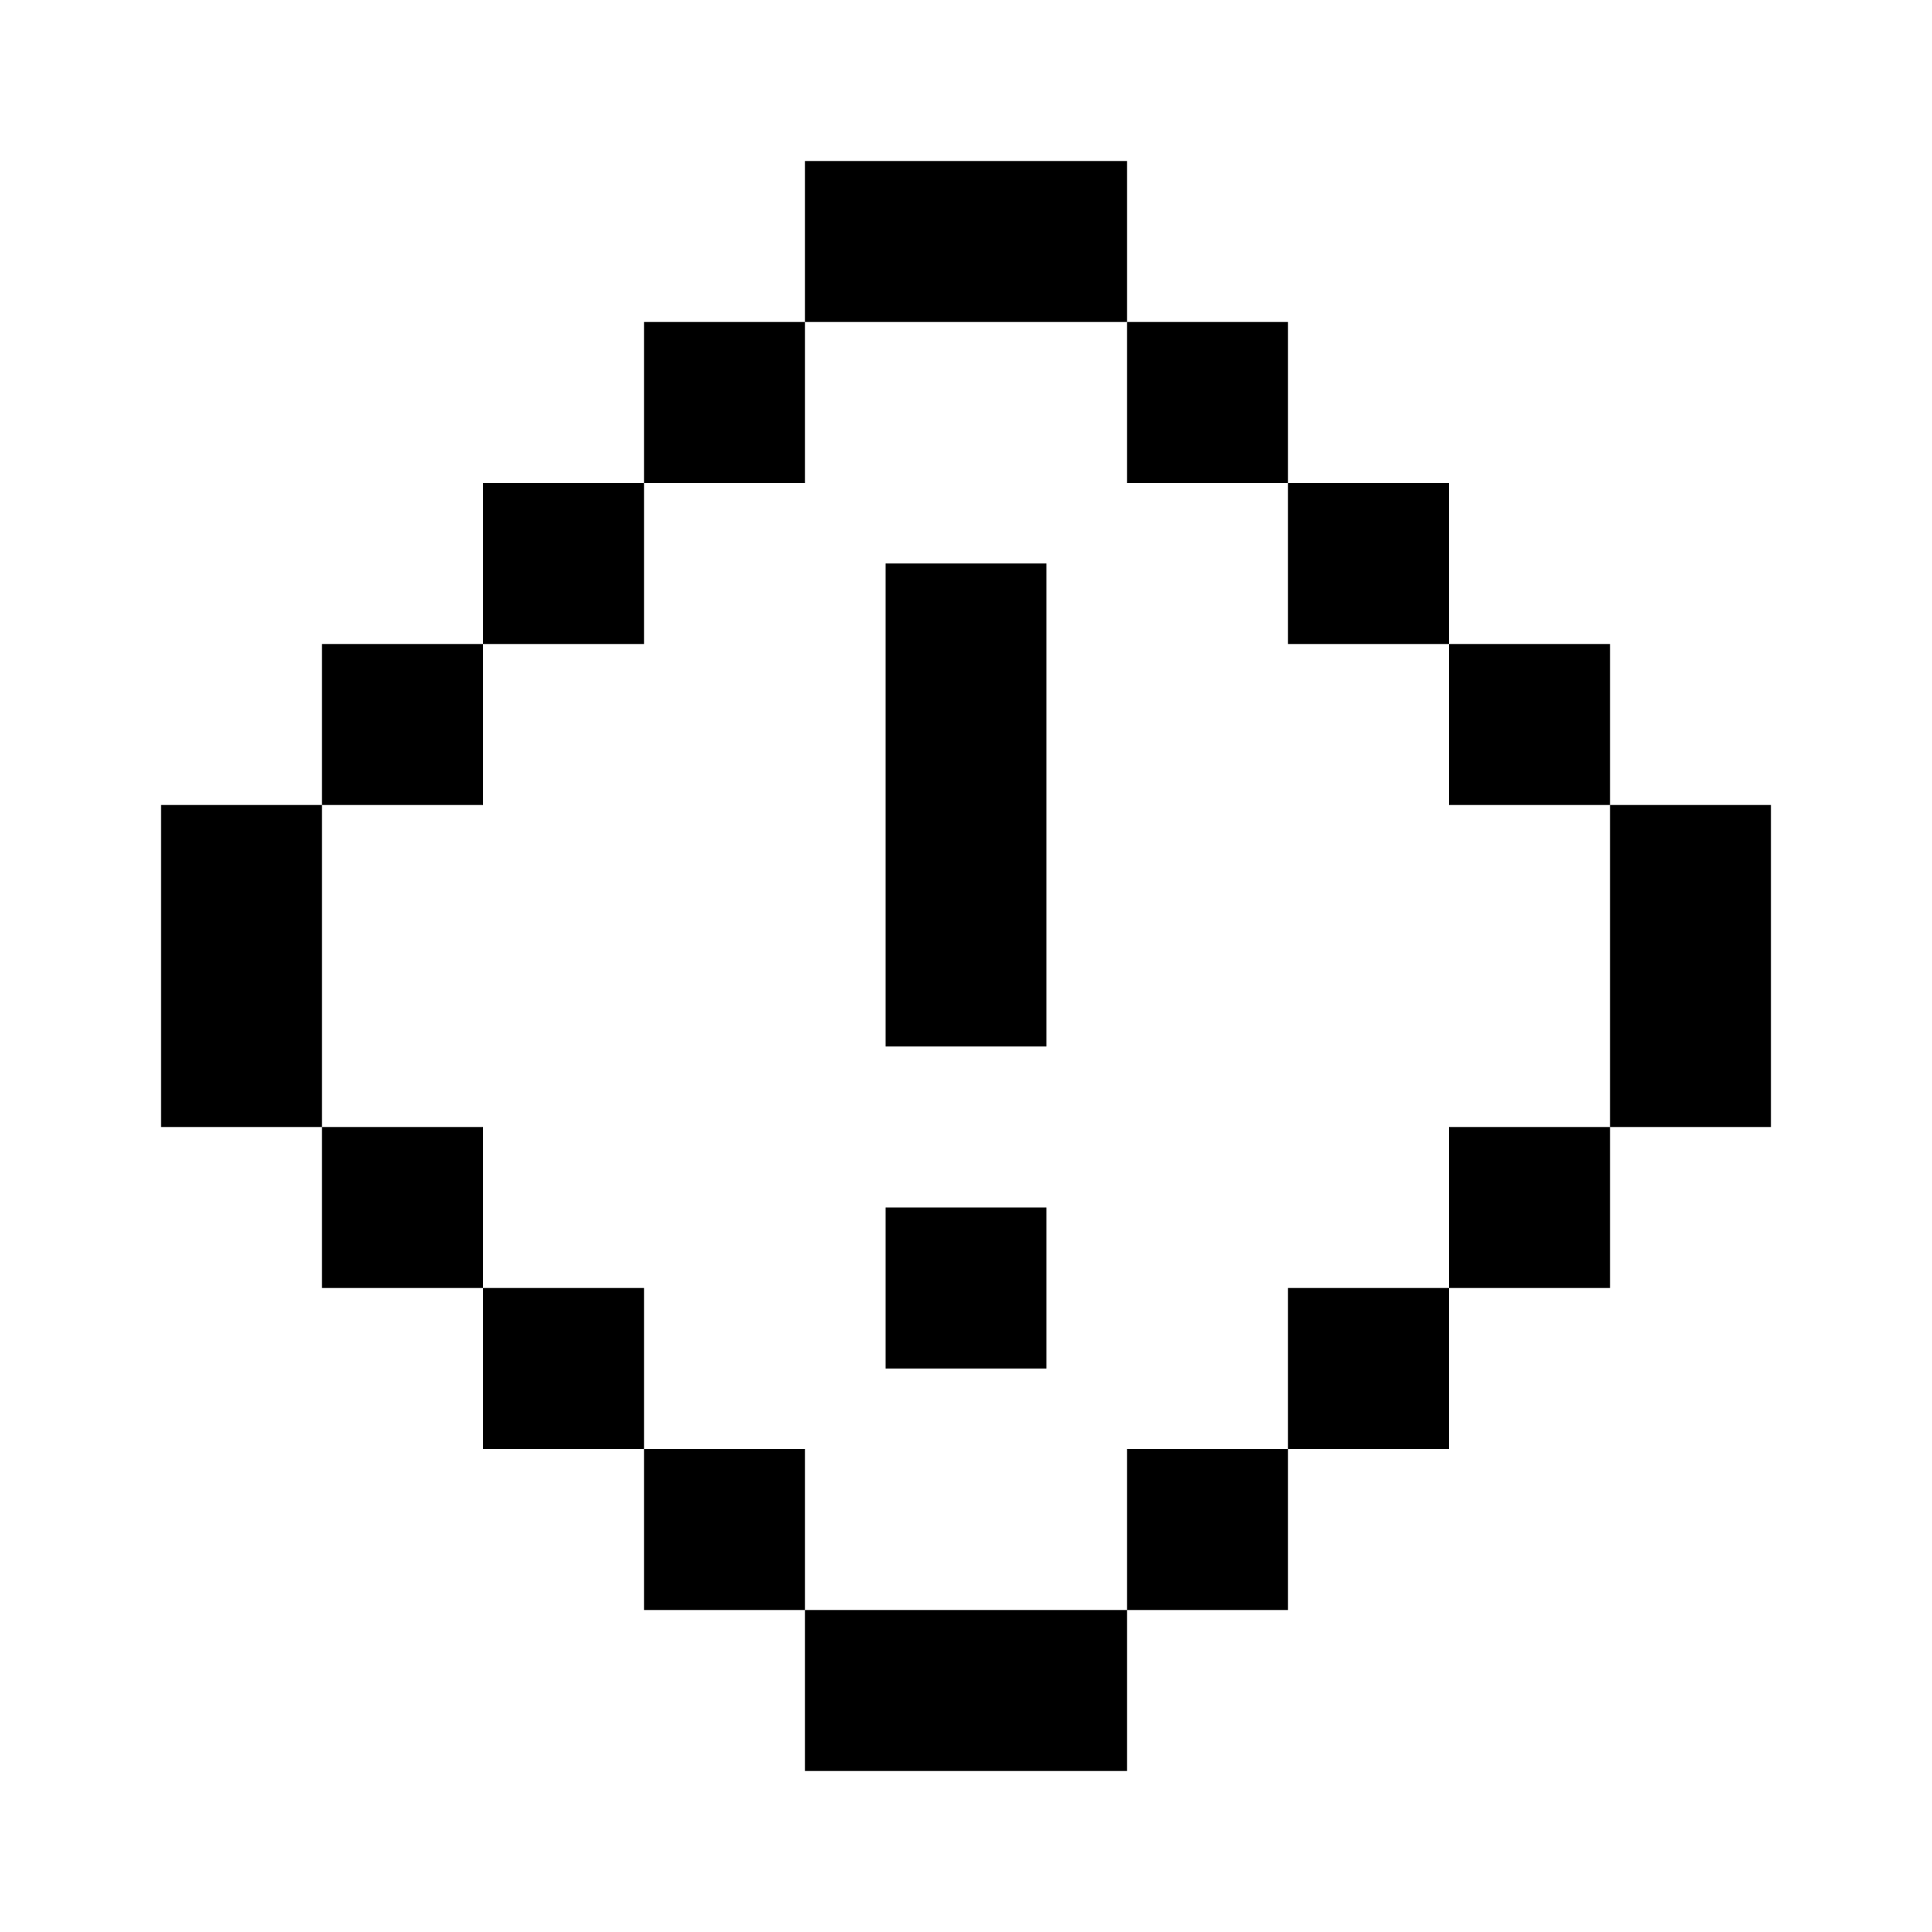
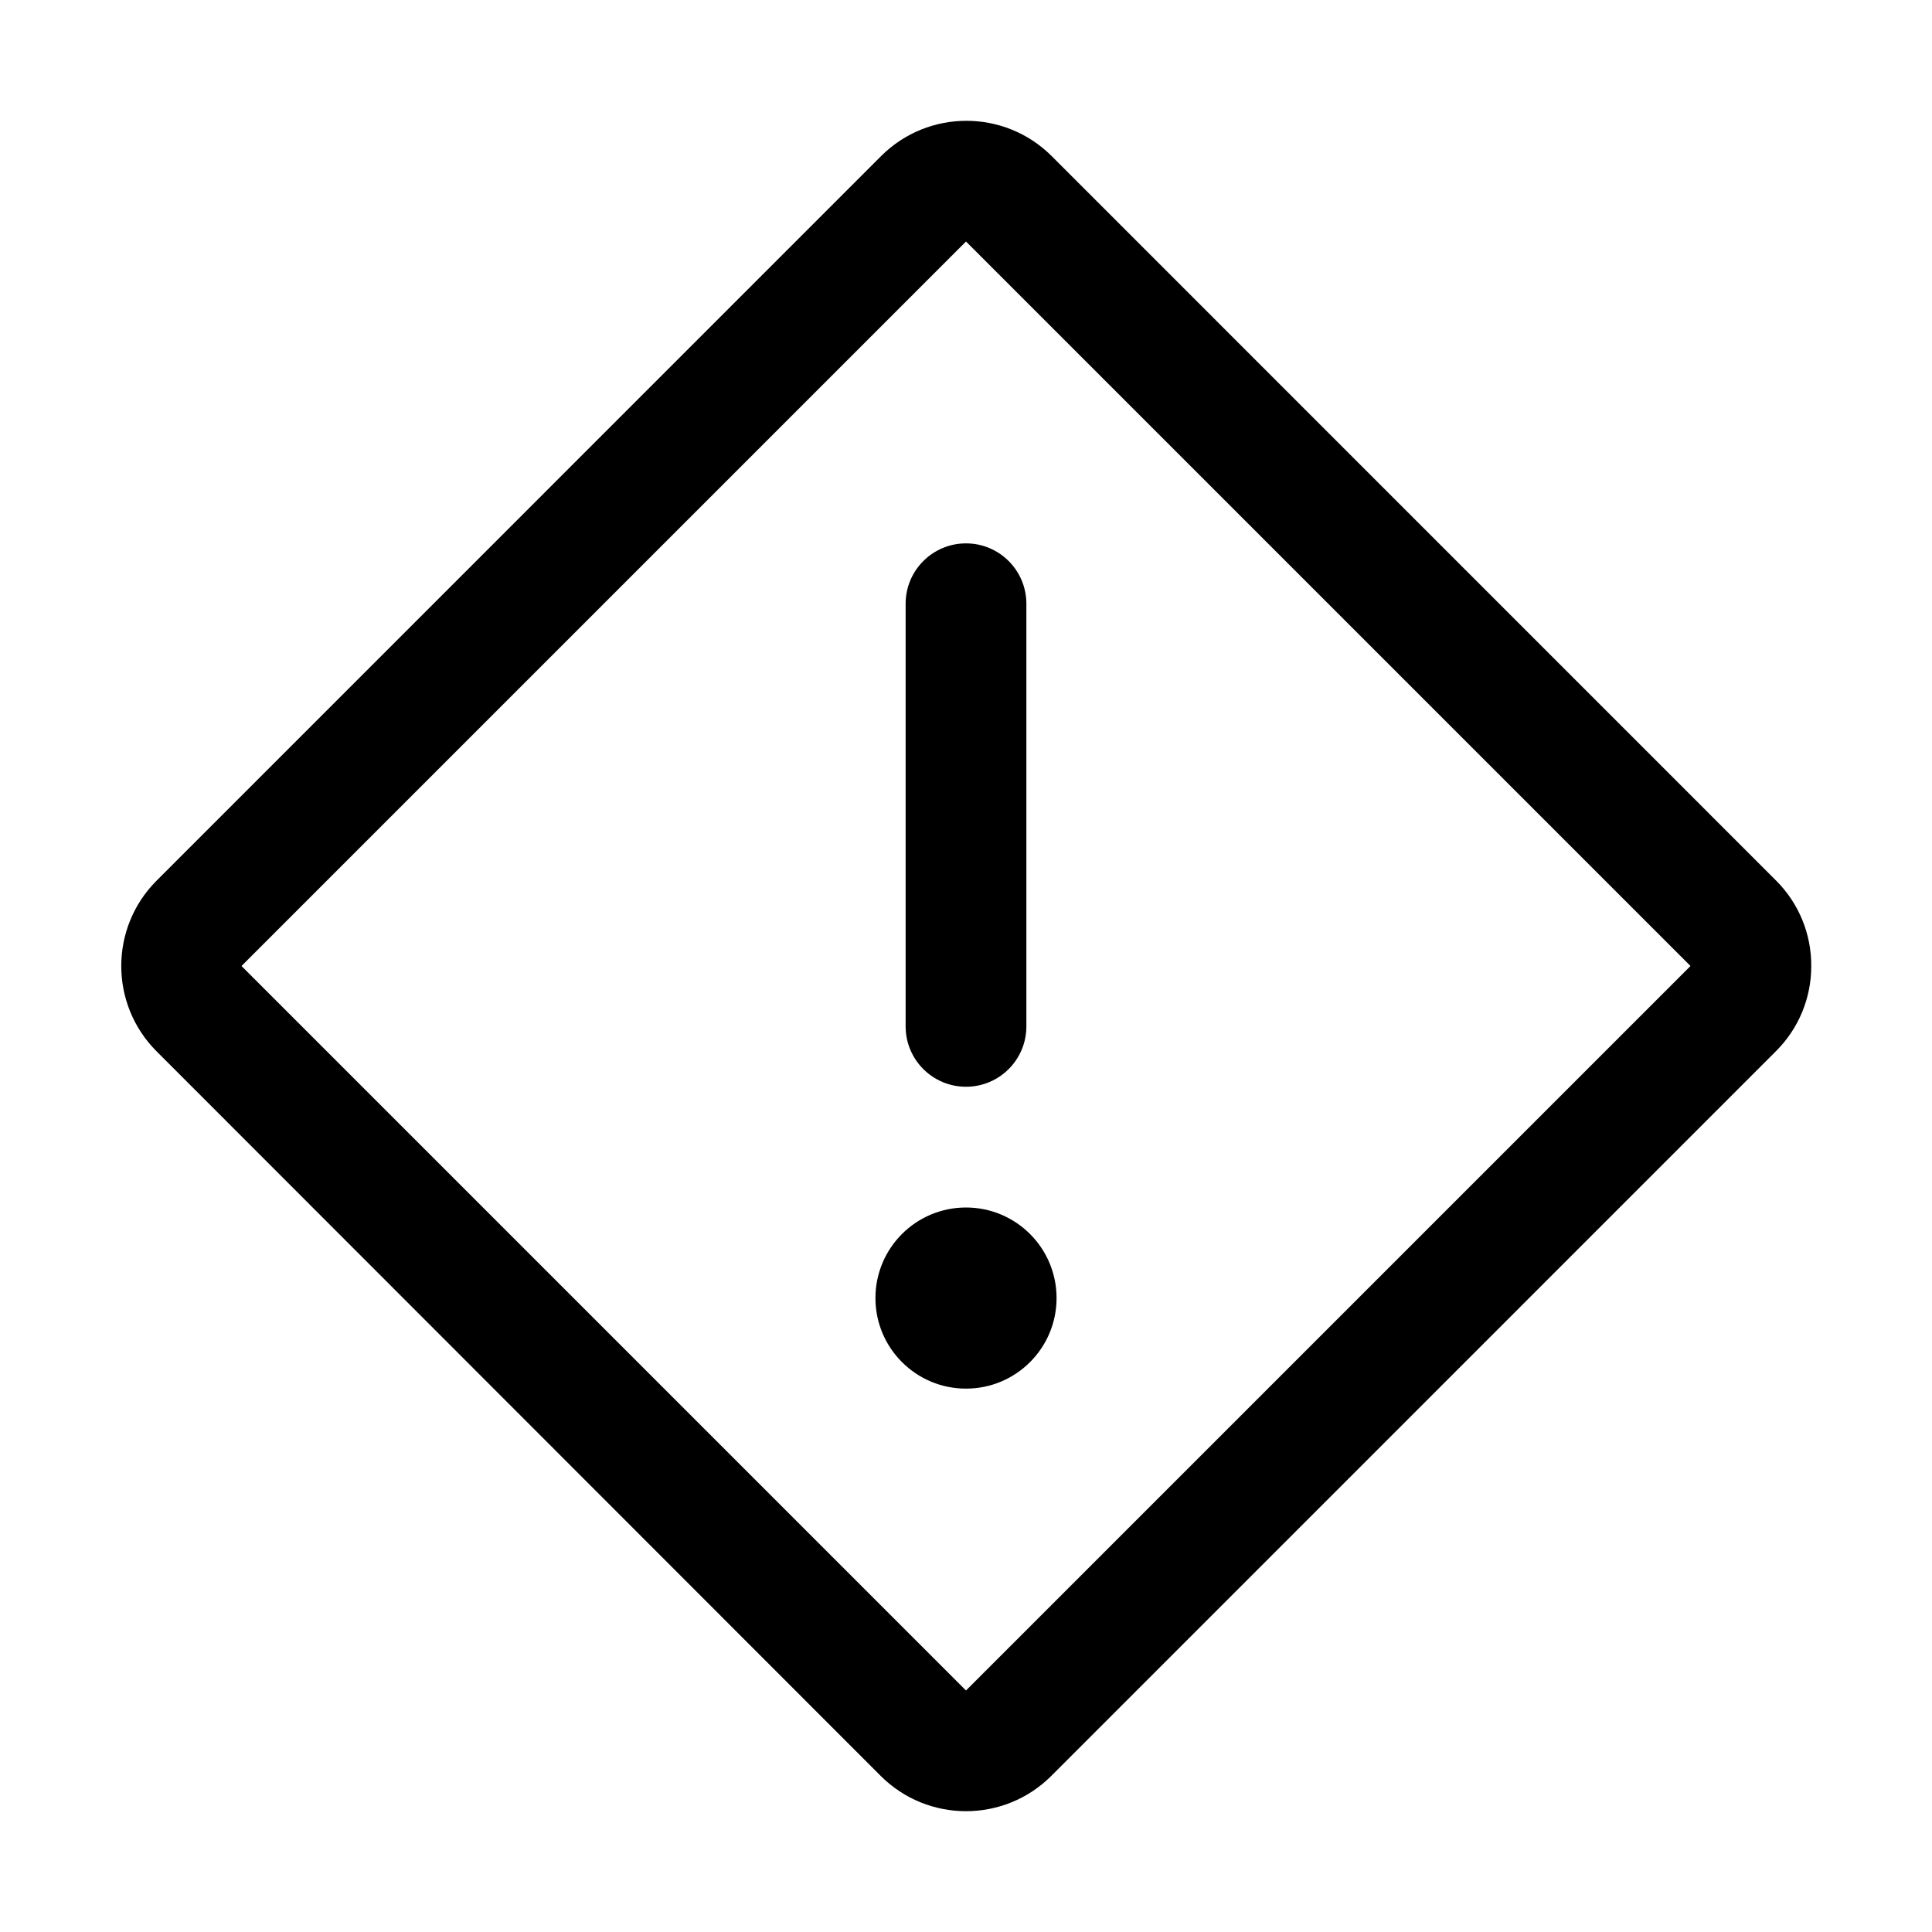
- <svg xmlns="http://www.w3.org/2000/svg" width="24" height="24" fill="currentColor" viewBox="0 0 24 24">
-   <path d="M2 10h2v2H2zm0 4h2v-2H2zm20-4h-2v2h2zm0 4h-2v-2h2zM4 8h2v2H4zm0 8h2v-2H4zm16-8h-2v2h2zm0 8h-2v-2h2zM6 6h2v2H6zm0 12h2v-2H6zM18 6h-2v2h2zm0 12h-2v-2h2zM8 4h2v2H8zm0 16h2v-2H8zm8-16h-2v2h2zm0 16h-2v-2h2zM10 2h2v2h-2zm0 20h2v-2h-2zm4-20h-2v2h2zm0 20h-2v-2h2zm-3-5h2v-2h-2zm0-4h2V7h-2z" />
+ <svg xmlns="http://www.w3.org/2000/svg" viewBox="0 0 256 256" fill="currentColor">
+   <path d="M128,72a8,8,0,0,1,8,8v56a8,8,0,0,1-16,0V80A8,8,0,0,1,128,72ZM116,172a12,12,0,1,0,12-12A12,12,0,0,0,116,172Zm124-44a15.85,15.85,0,0,1-4.67,11.28l-96.05,96.06a16,16,0,0,1-22.56,0h0l-96-96.06a16,16,0,0,1,0-22.56l96.05-96.06a16,16,0,0,1,22.56,0l96.05,96.06A15.85,15.85,0,0,1,240,128Zm-16,0L128,32,32,128,128,224h0Z" />
</svg>
